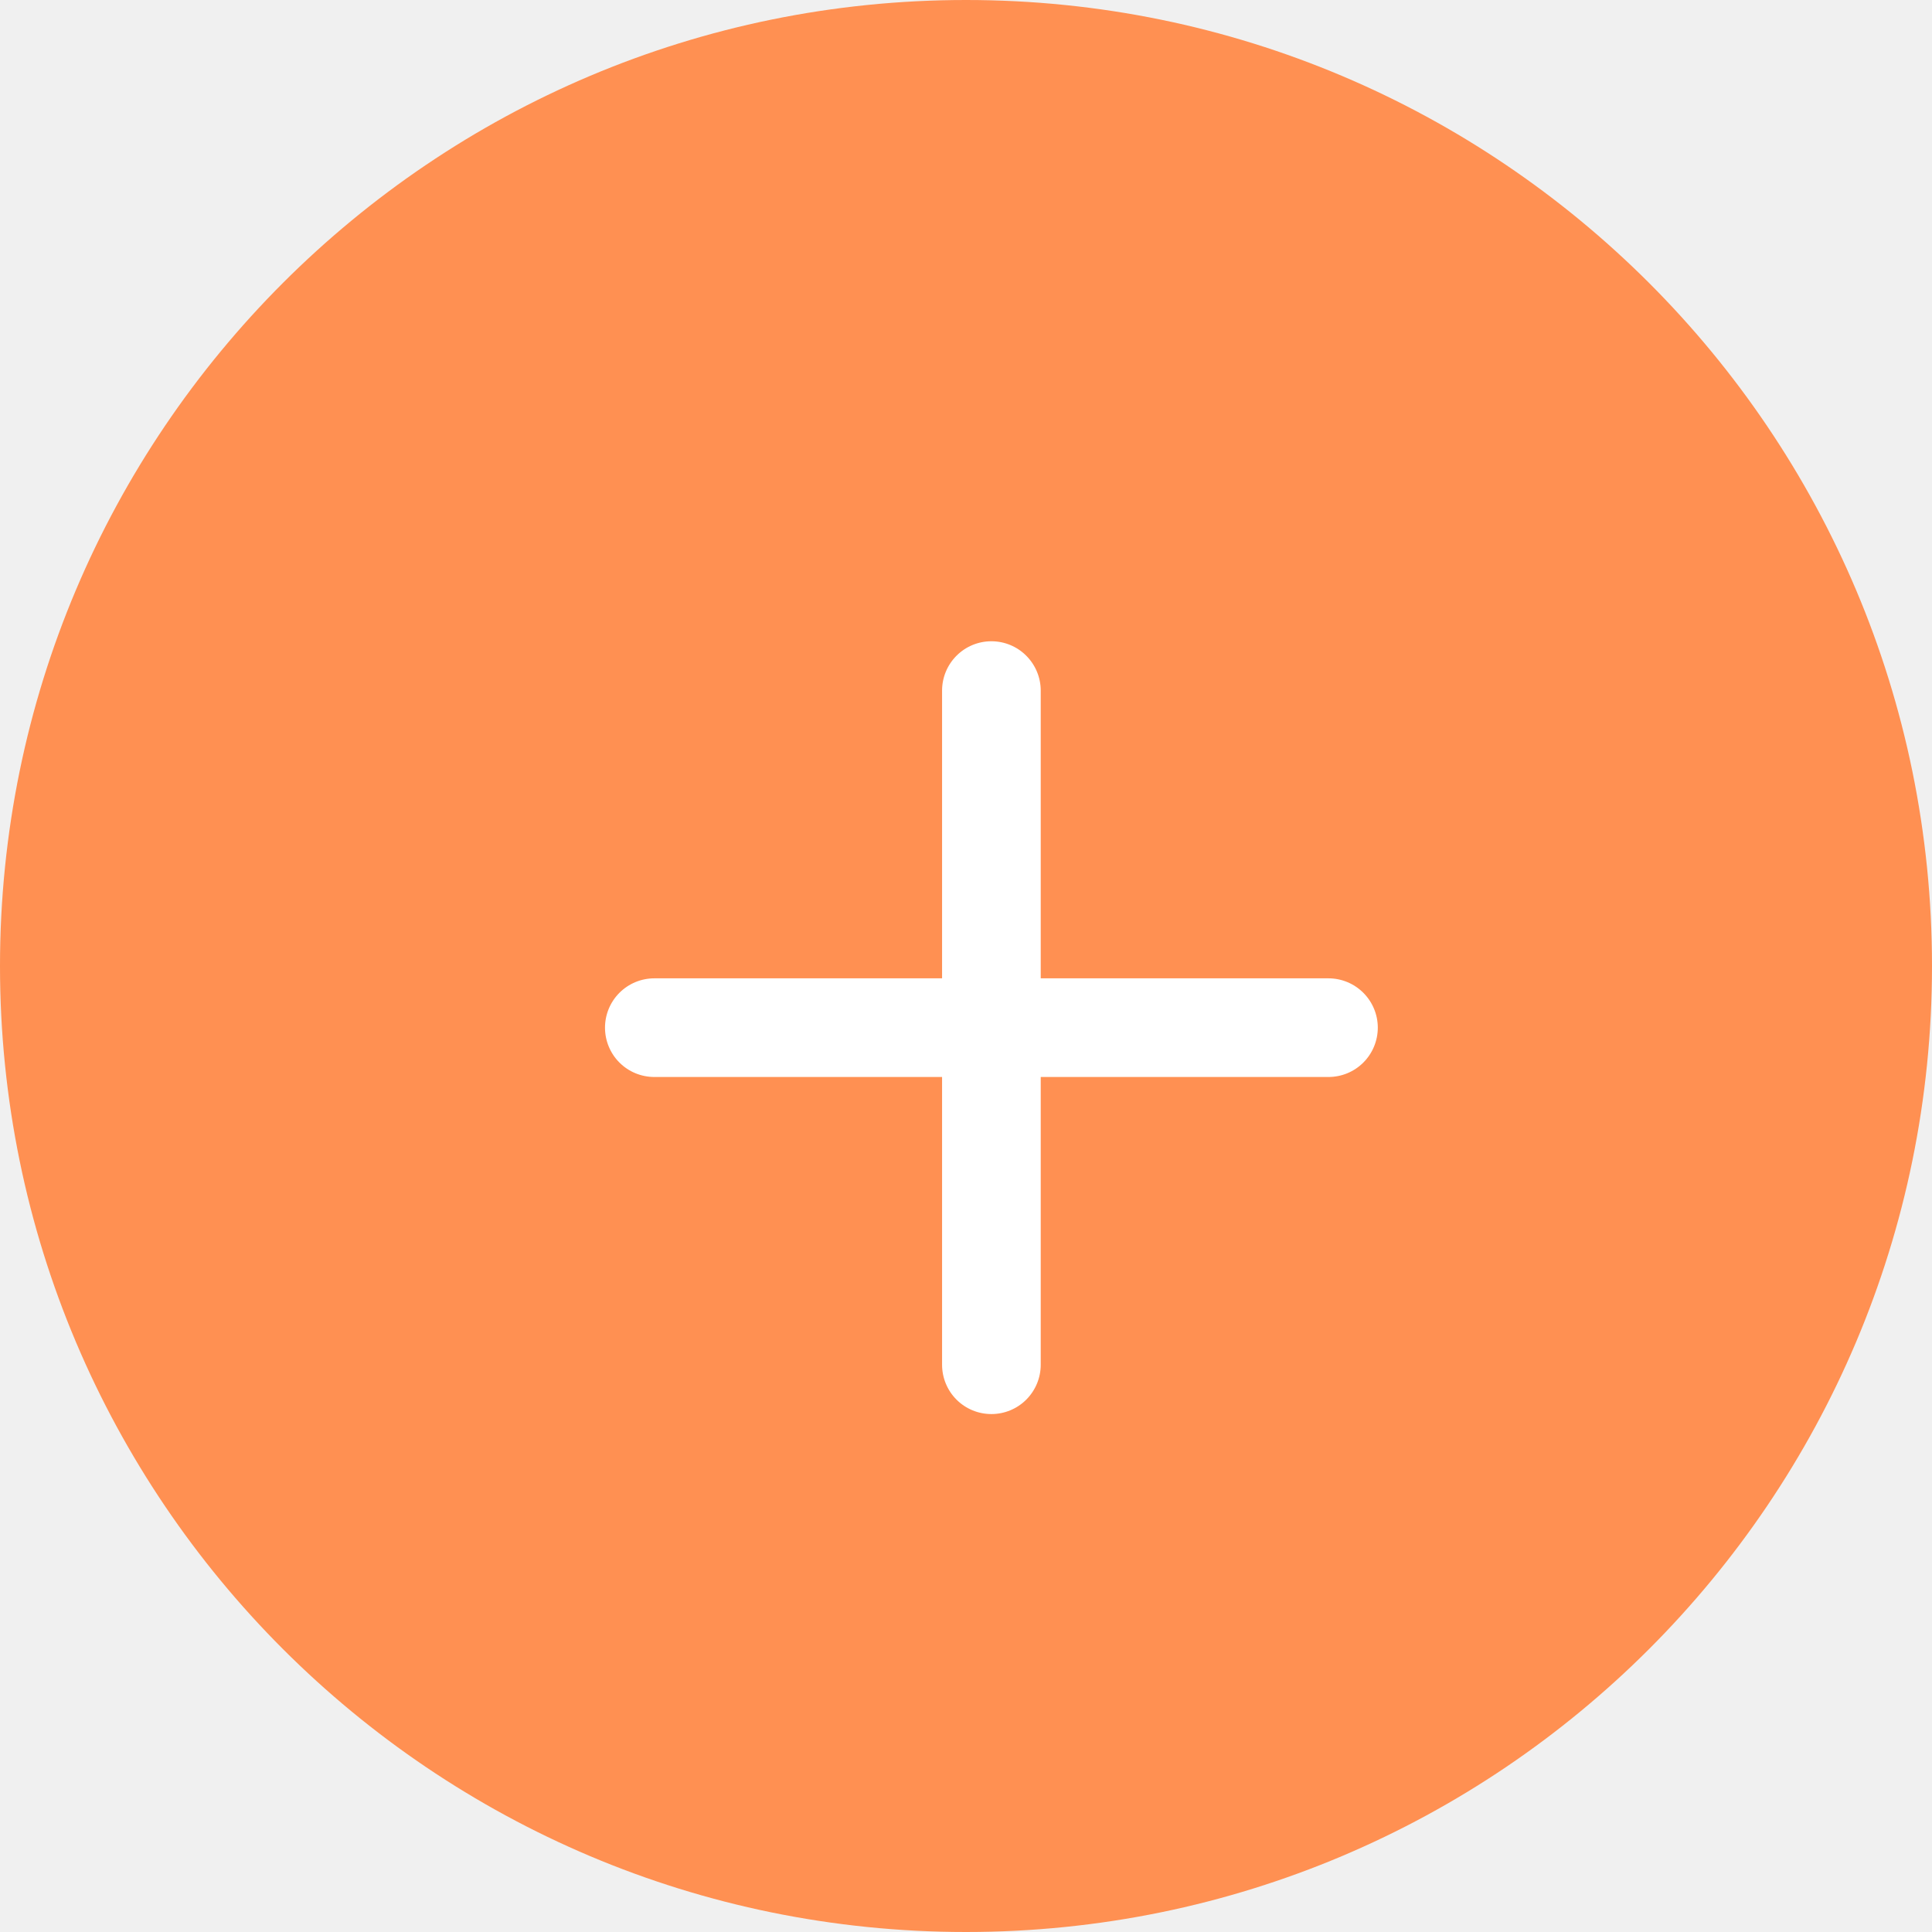
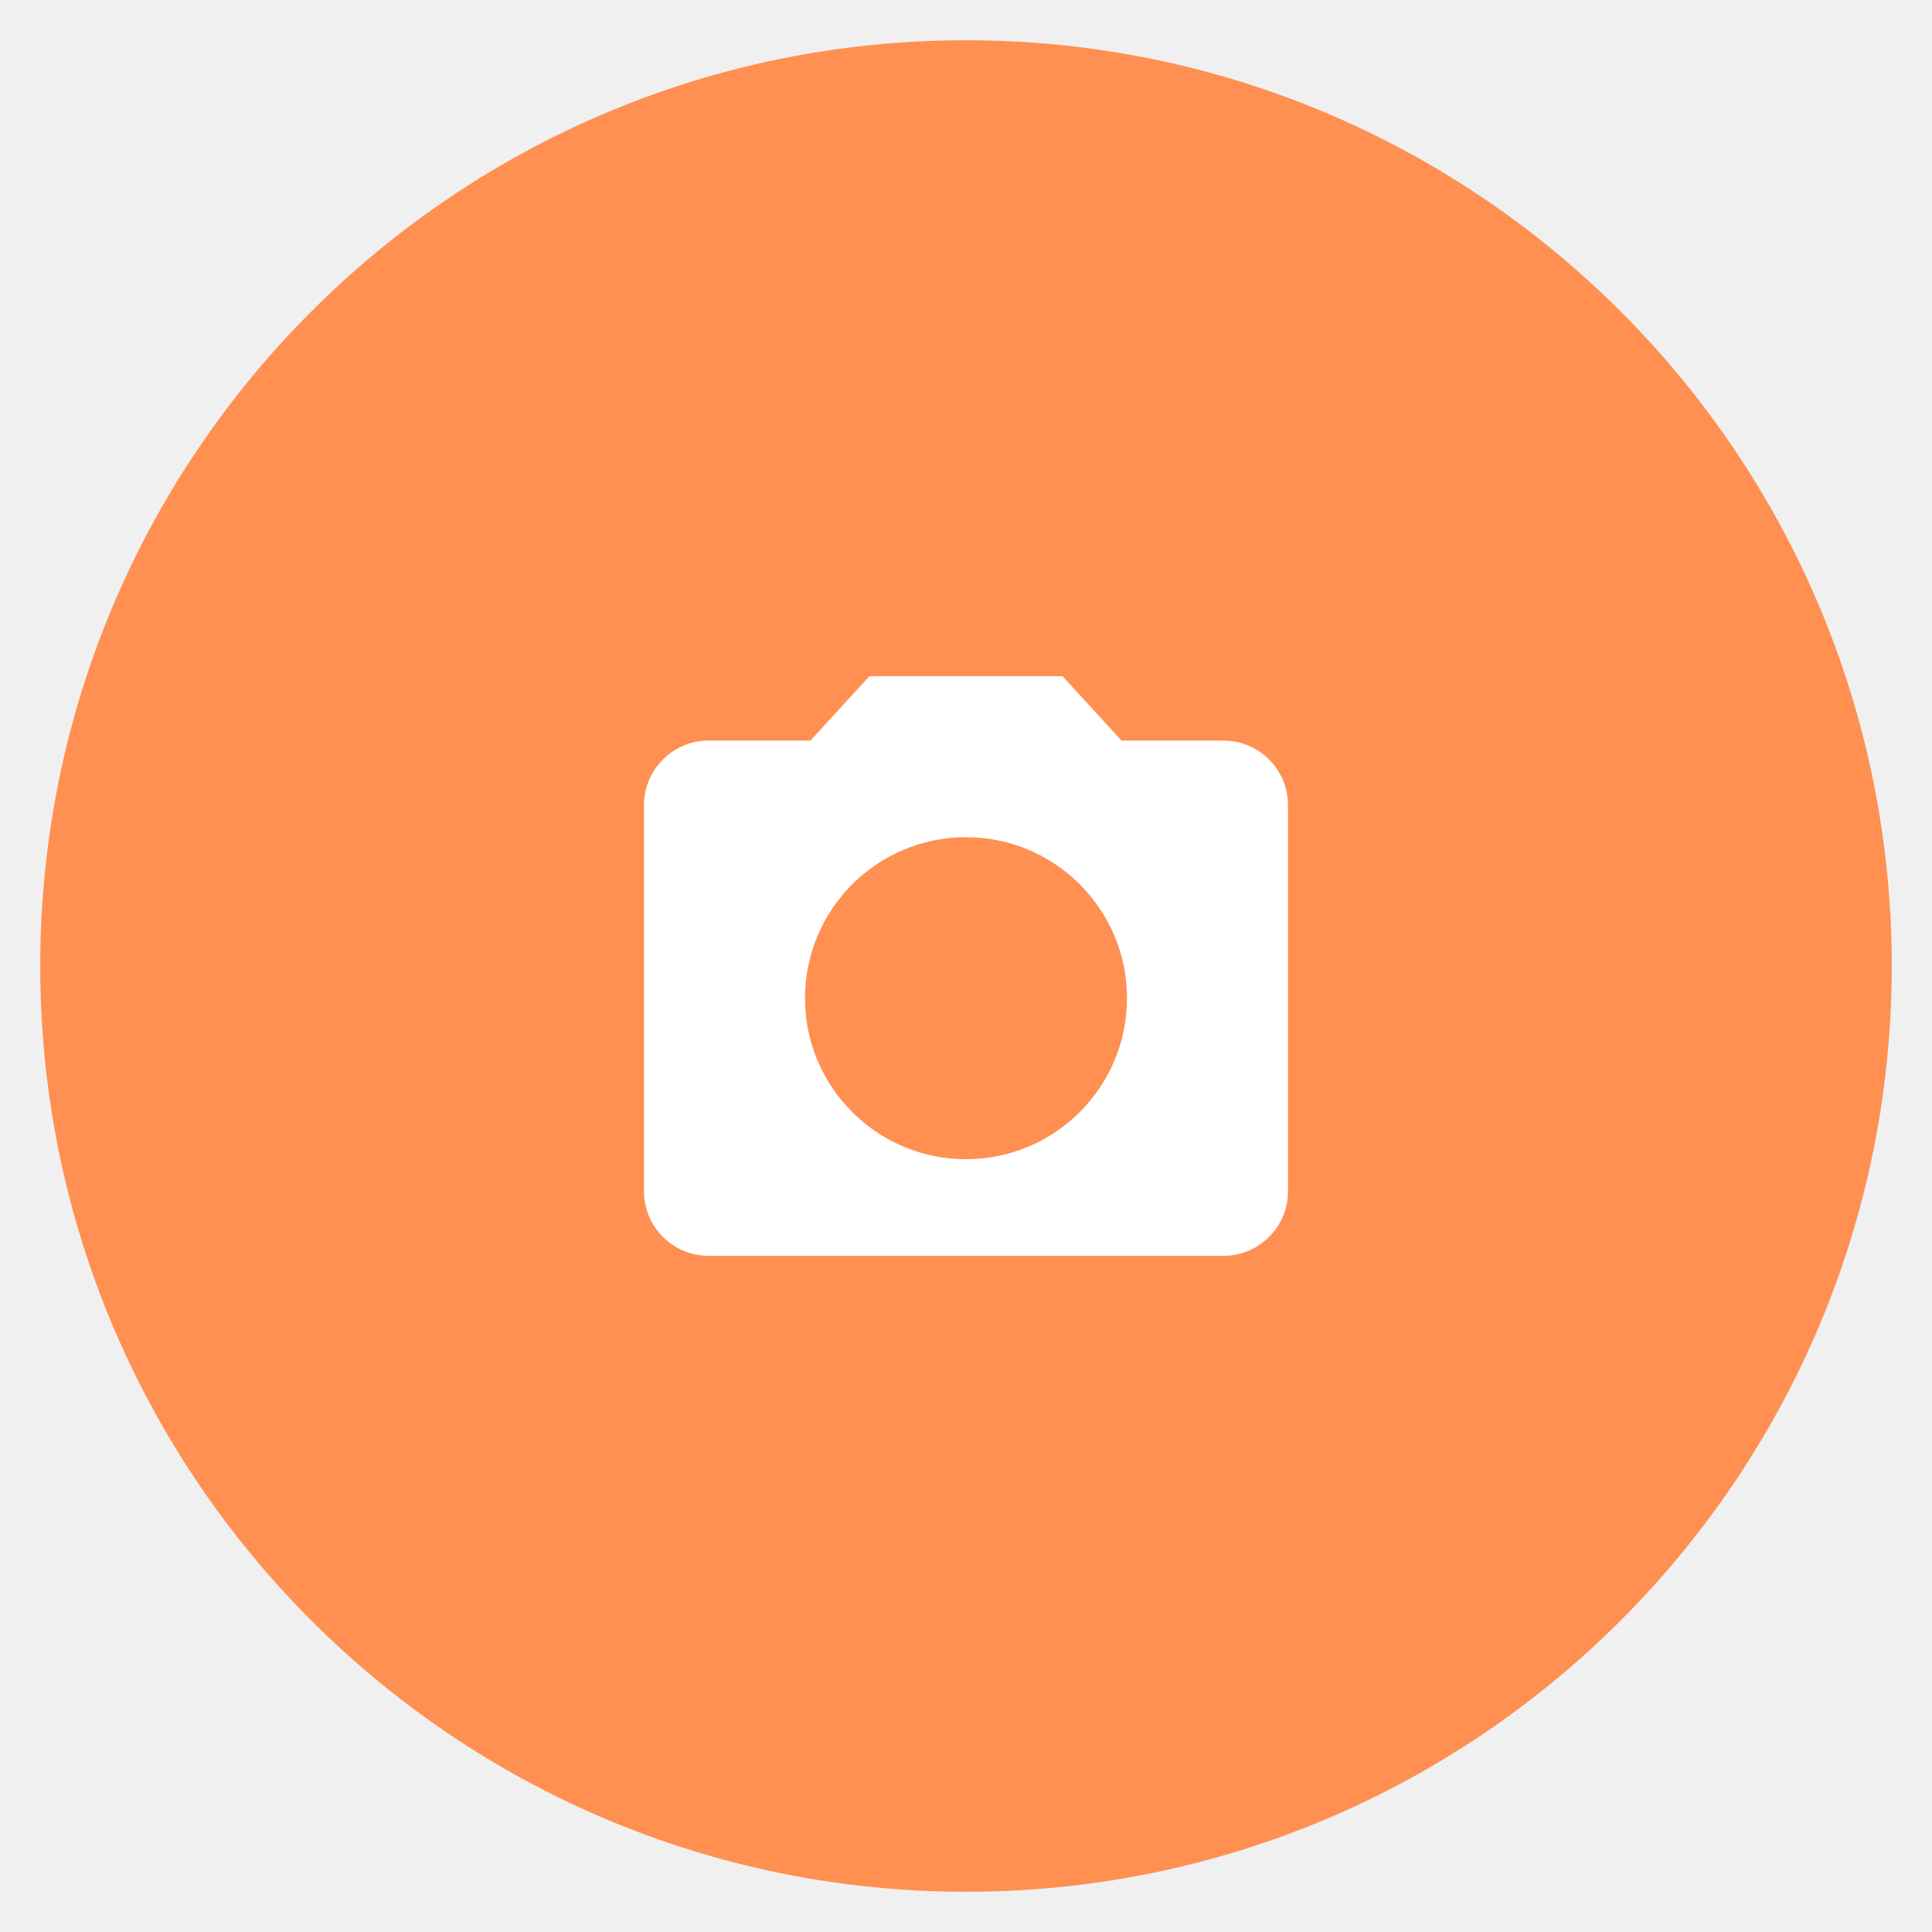
- <svg xmlns="http://www.w3.org/2000/svg" width="47" height="47" viewBox="0 0 47 47" fill="none">
-   <circle cx="23.5" cy="23.5" r="23.5" fill="#FF9052" />
-   <path fill-rule="evenodd" clip-rule="evenodd" d="M32.318 23.8H25.318V16.8C25.318 16.482 25.191 16.177 24.966 15.952C24.741 15.726 24.436 15.6 24.118 15.6C23.799 15.6 23.494 15.726 23.269 15.952C23.044 16.177 22.918 16.482 22.918 16.8V23.8H15.918C15.6 23.8 15.294 23.927 15.069 24.152C14.844 24.377 14.718 24.682 14.718 25C14.718 25.318 14.844 25.624 15.069 25.849C15.294 26.074 15.6 26.2 15.918 26.2H22.918V33.2C22.918 33.518 23.044 33.824 23.269 34.049C23.494 34.274 23.799 34.4 24.118 34.4C24.436 34.4 24.741 34.274 24.966 34.049C25.191 33.824 25.318 33.518 25.318 33.2V26.2H32.318C32.636 26.2 32.941 26.074 33.166 25.849C33.391 25.624 33.518 25.318 33.518 25C33.518 24.682 33.391 24.377 33.166 24.152C32.941 23.927 32.636 23.8 32.318 23.8" fill="white" />
+ <svg xmlns="http://www.w3.org/2000/svg" width="48" height="48" viewBox="0 0 48 48" fill="none">
+   <circle cx="24" cy="24" r="23" fill="#FF9052" />
+   <path d="M21.6 16.8L20.136 18.4H17.6C16.72 18.4 16 19.12 16 20V29.6C16 30.48 16.72 31.2 17.6 31.2H30.4C31.28 31.2 32 30.48 32 29.6V20C32 19.12 31.28 18.4 30.4 18.4H27.864L26.4 16.8H21.6ZM24 28.8C21.792 28.8 20 27.008 20 24.8C20 22.592 21.792 20.8 24 20.8C26.208 20.8 28 22.592 28 24.8C28 27.008 26.208 28.8 24 28.8Z" fill="white" />
</svg>
